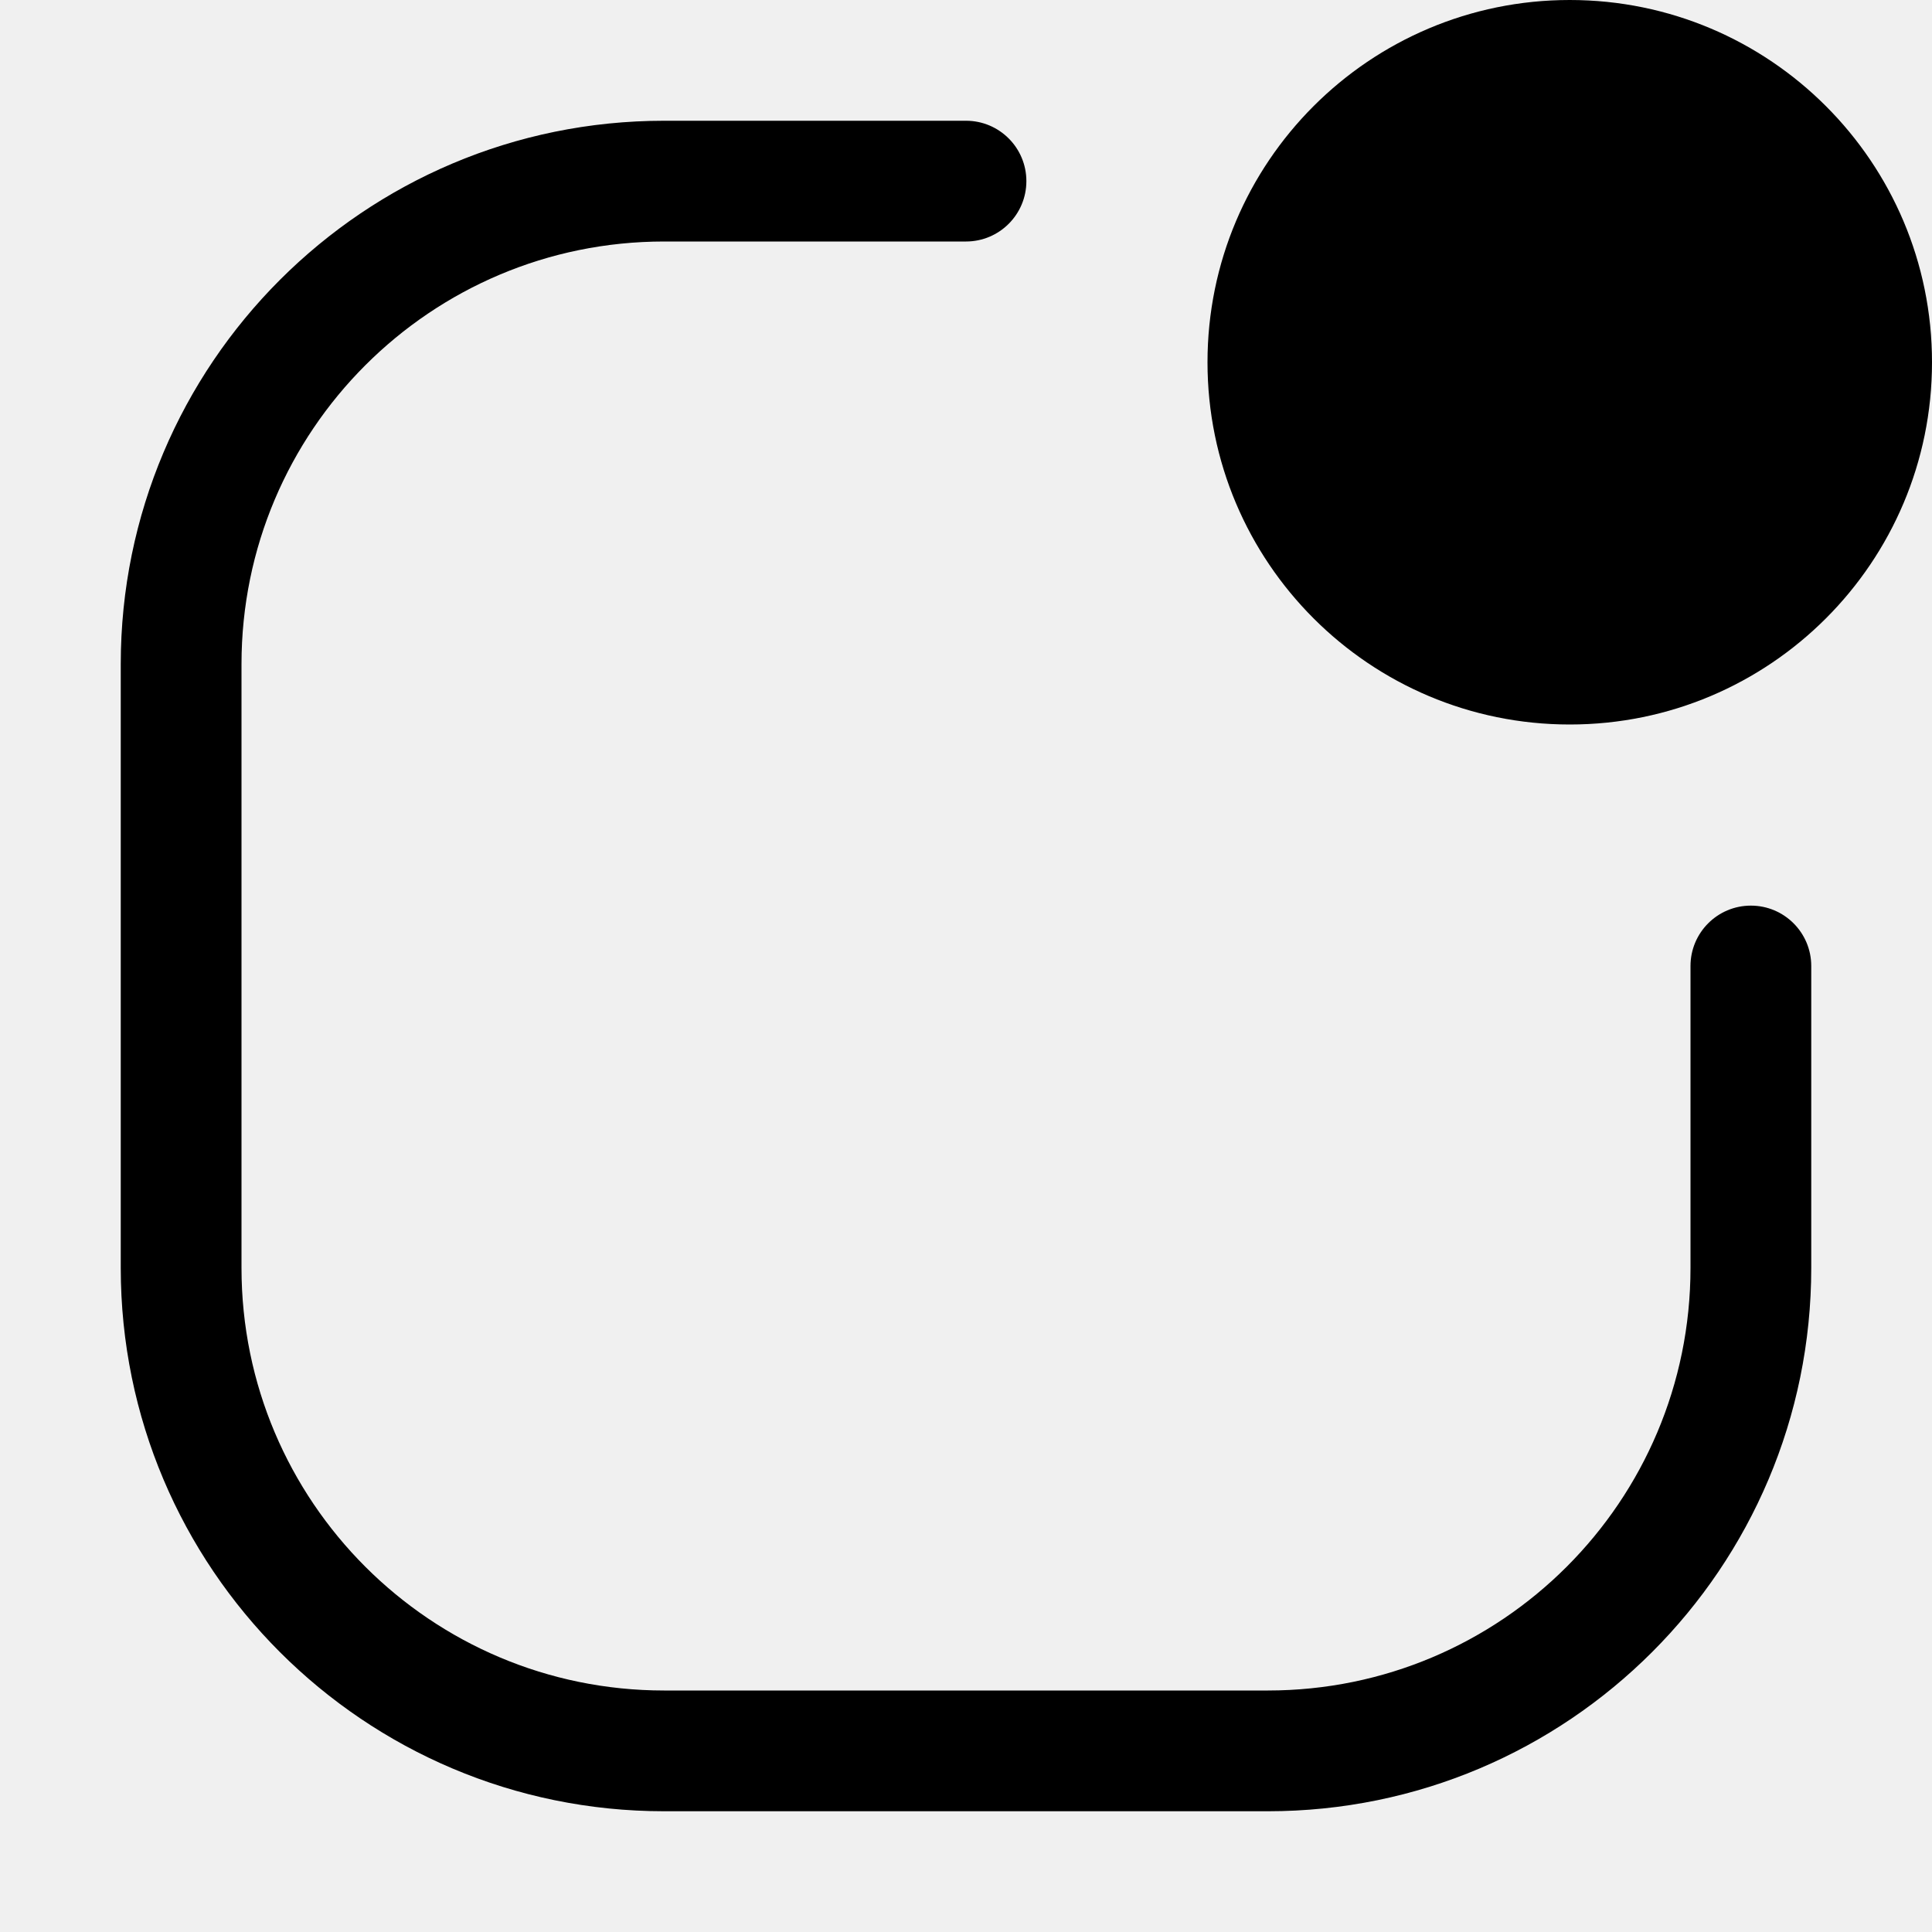
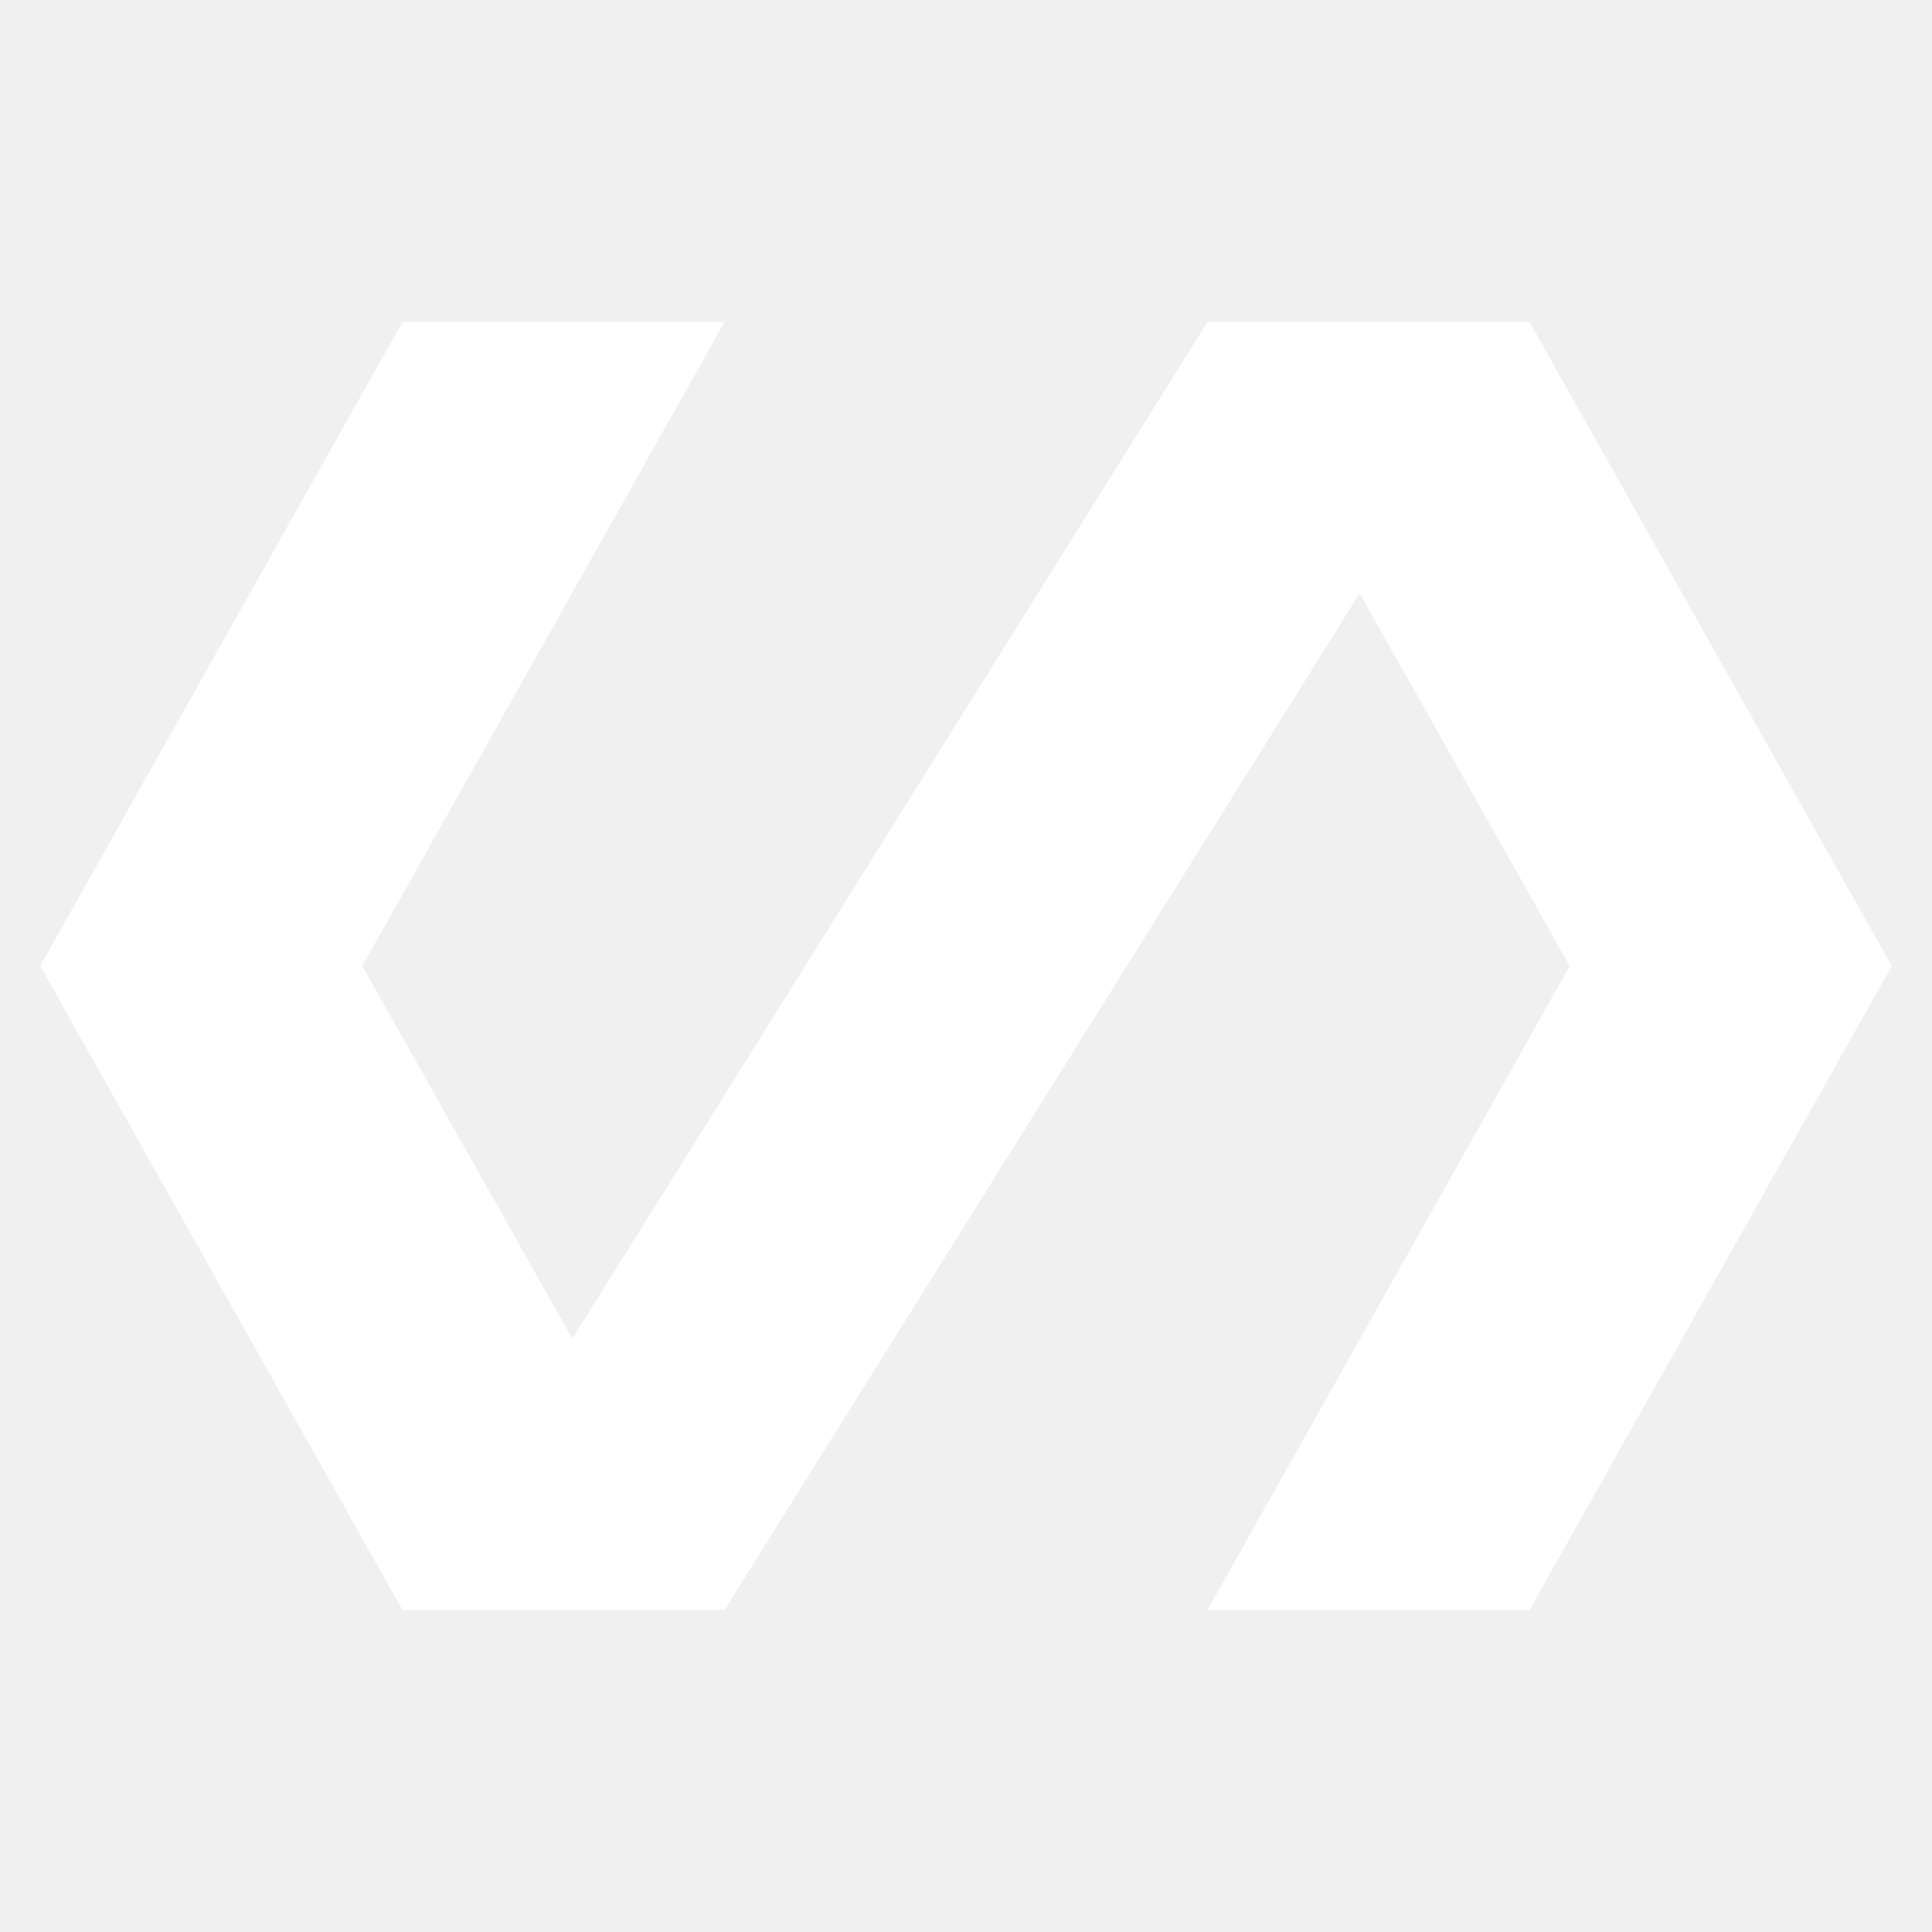
- <svg xmlns="http://www.w3.org/2000/svg" width="16" height="16" fill="currentColor" class="bi bi-app-indicator" viewBox="0 0 16 16">
-   <path d="M5.5 2A3.5 3.5 0 0 0 2 5.5v5A3.5 3.5 0 0 0 5.5 14h5a3.5 3.5 0 0 0 3.5-3.5V8a.5.5 0 0 1 1 0v2.5a4.5 4.5 0 0 1-4.5 4.5h-5A4.5 4.5 0 0 1 1 10.5v-5A4.5 4.5 0 0 1 5.5 1H8a.5.5 0 0 1 0 1H5.5z" />
-   <path d="M16 3a3 3 0 1 1-6 0 3 3 0 0 1 6 0z" />
+ <svg xmlns="http://www.w3.org/2000/svg" height="24px" viewBox="0 0 24 24" width="24px" fill="#FFFFFF">
+   <path d="M0 0h24v24H0V0z" fill="none" />
+   <path d="M19 4h-4L7.11 16.63 4.5 12 9 4H5L.5 12 5 20h4l7.89-12.63L19.5 12 15 20h4l4.5-8L19 4z" />
</svg>
